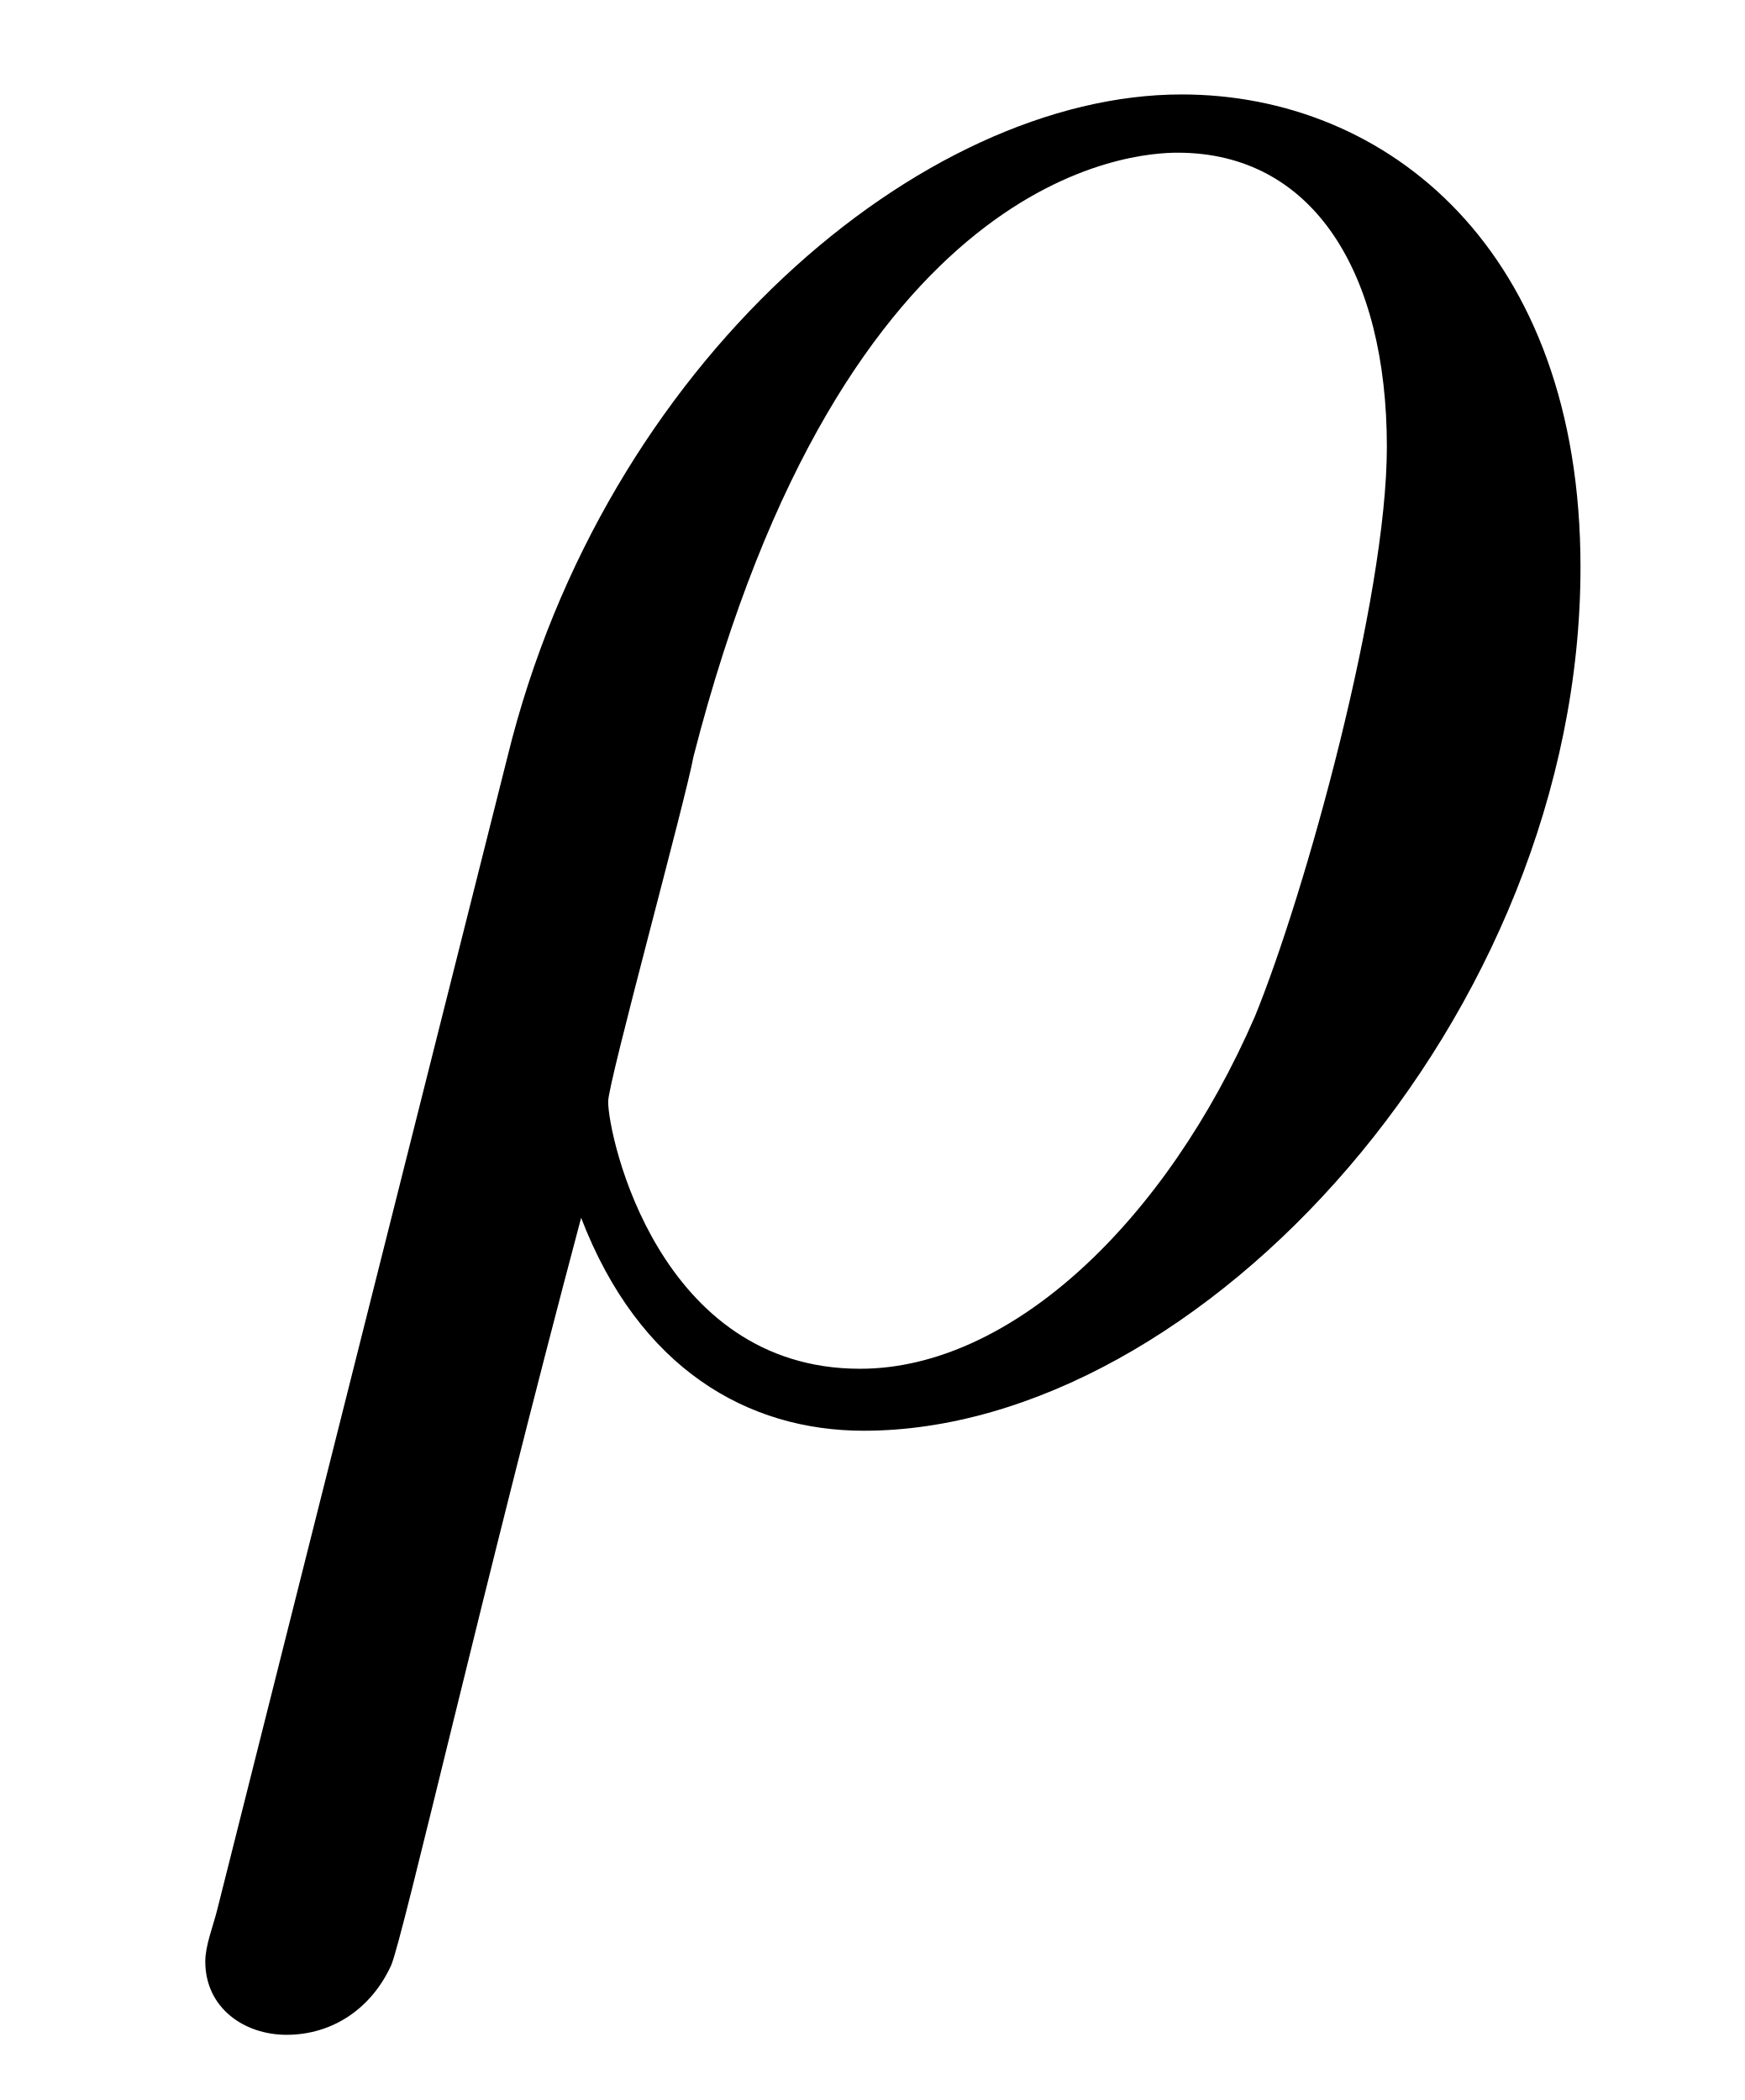
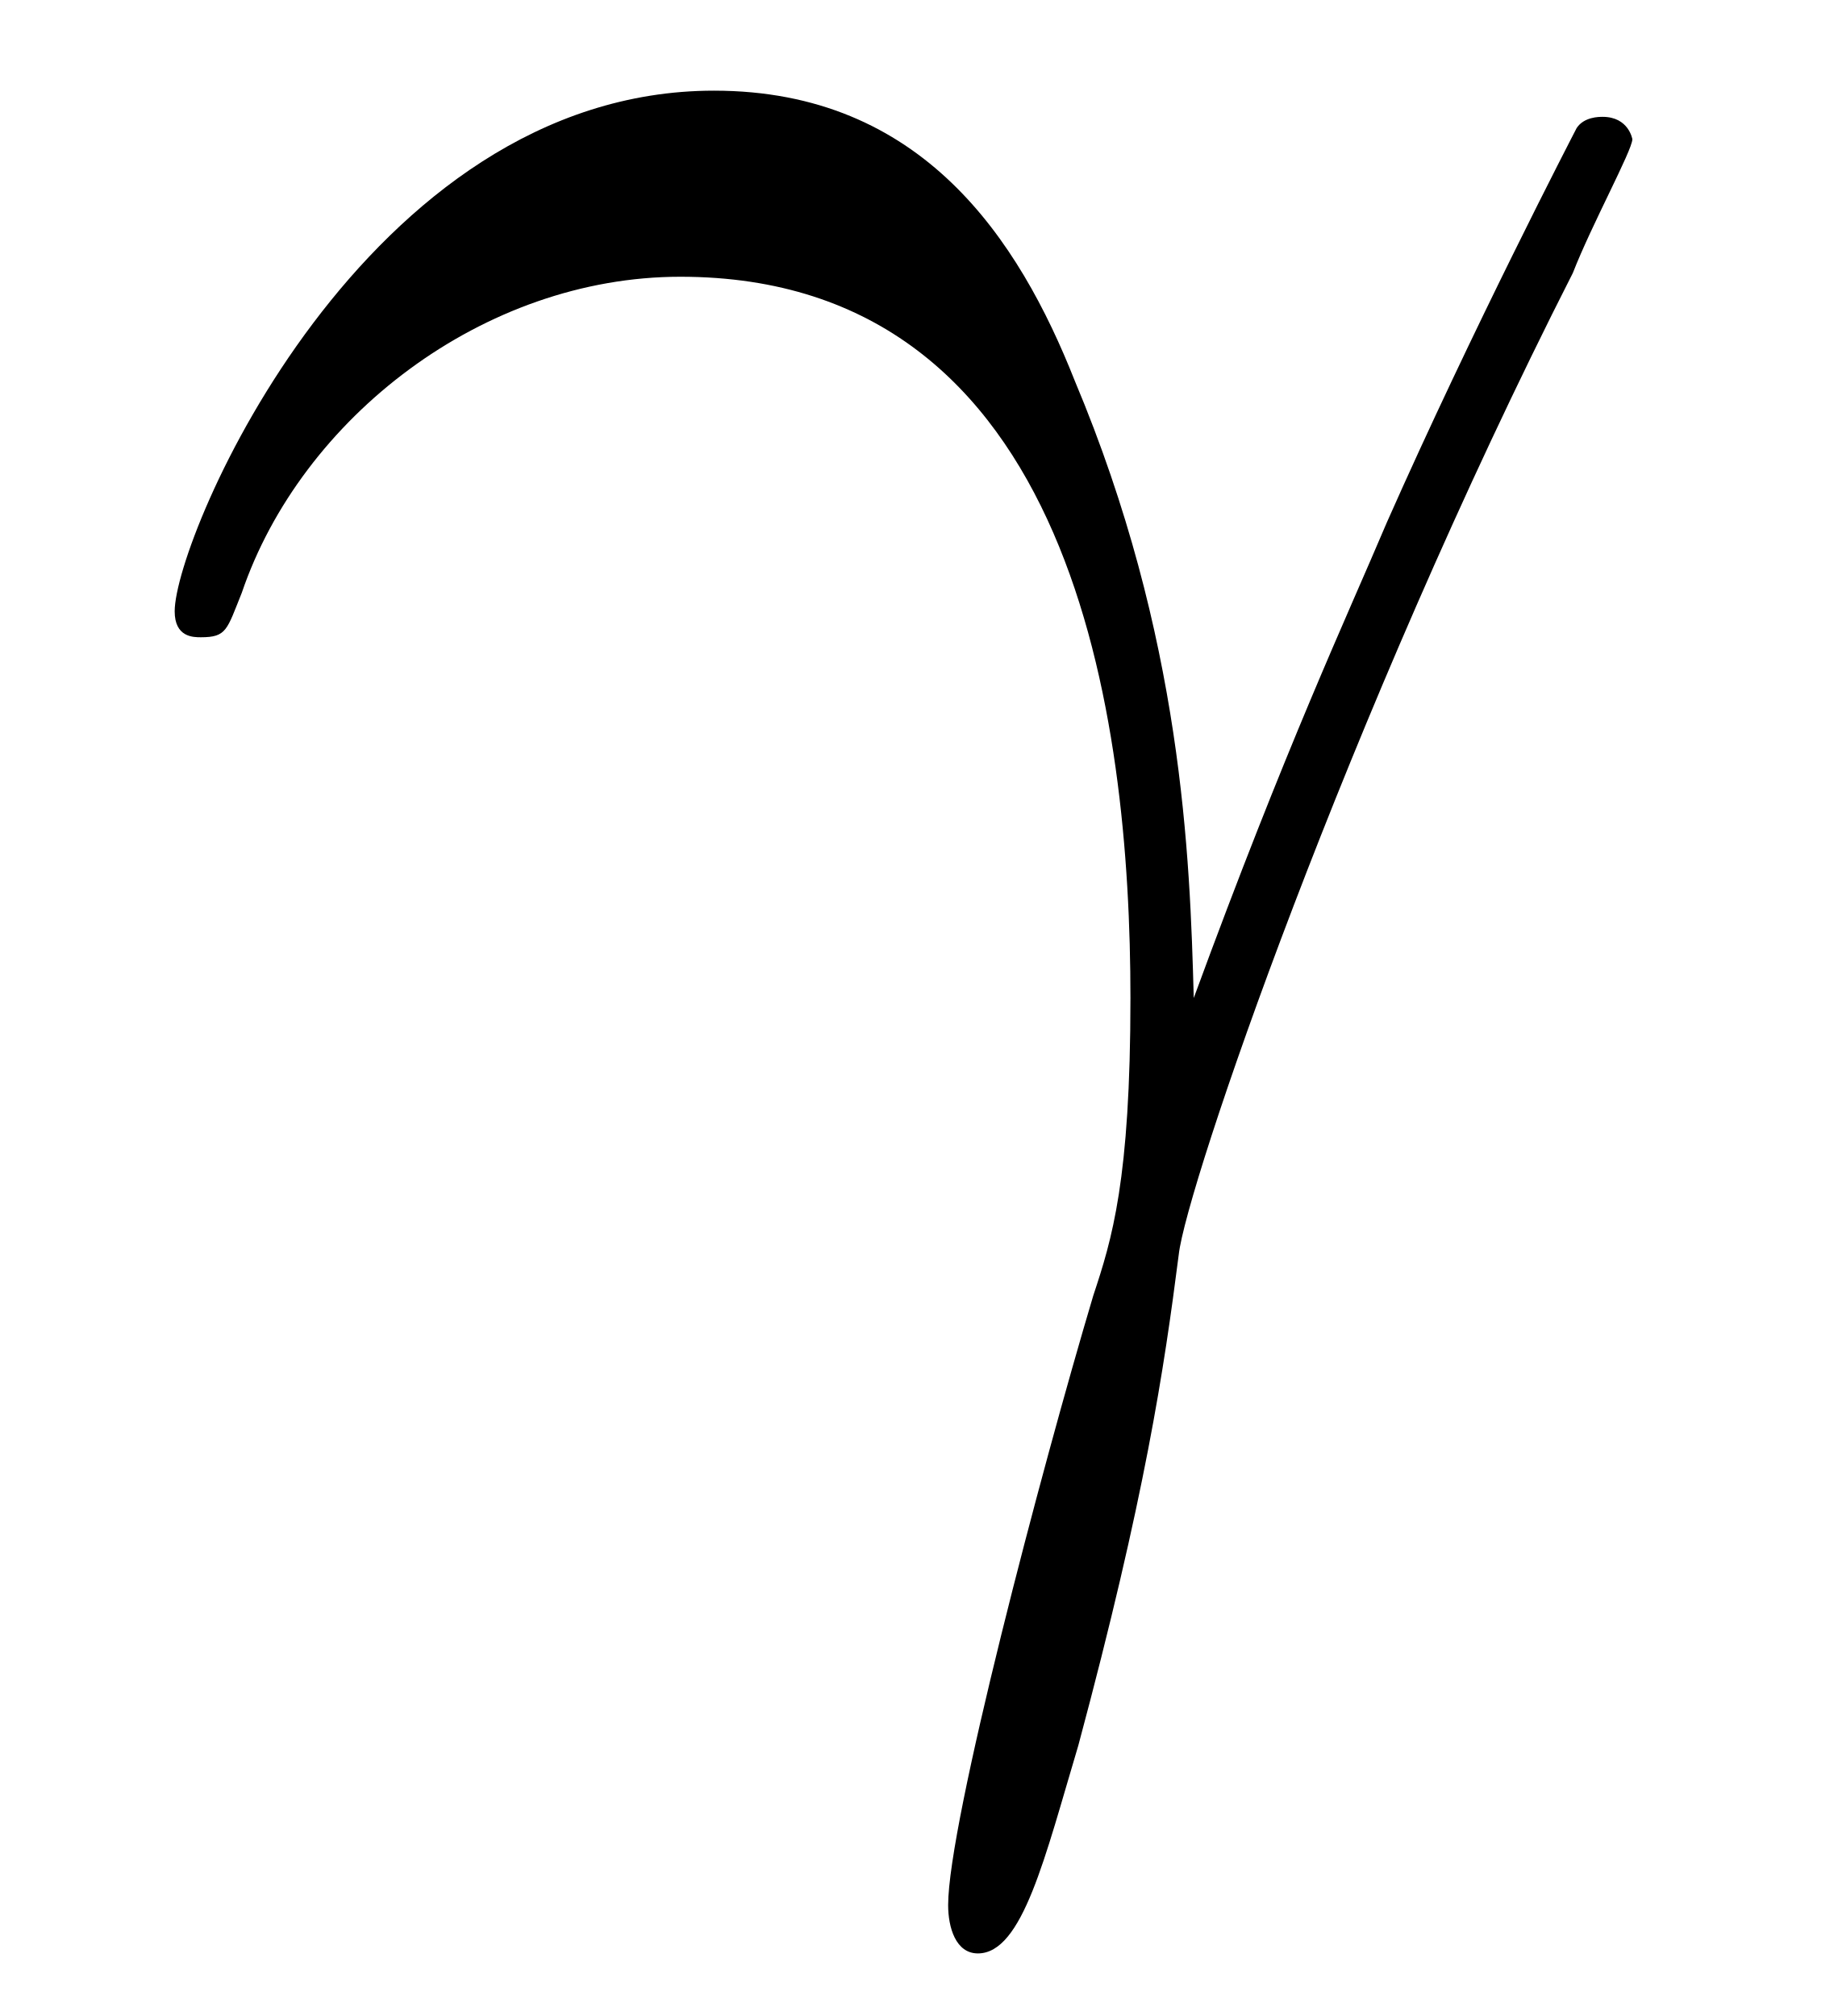
- <svg xmlns="http://www.w3.org/2000/svg" xmlns:xlink="http://www.w3.org/1999/xlink" viewBox="0 0 7.038 8.472" version="1.2">
+ <svg xmlns="http://www.w3.org/2000/svg" xmlns:xlink="http://www.w3.org/1999/xlink" viewBox="0 0 7.722 8.472" version="1.2">
  <defs>
    <g>
      <symbol overflow="visible" id="glyph0-0">
        <path style="stroke:none;" d="" />
      </symbol>
      <symbol overflow="visible" id="glyph0-1">
-         <path style="stroke:none;" d="M 0.375 2.062 C 0.359 2.125 0.328 2.203 0.328 2.266 C 0.328 2.453 0.484 2.562 0.656 2.562 C 0.844 2.562 1 2.453 1.078 2.281 C 1.125 2.172 1.453 0.734 1.844 -0.734 C 2.078 -0.125 2.516 0.125 2.984 0.125 C 4.344 0.125 5.875 -1.547 5.875 -3.359 C 5.875 -4.641 5.094 -5.266 4.266 -5.266 C 3.219 -5.266 1.938 -4.188 1.547 -2.594 Z M 2.969 -0.125 C 2.156 -0.125 1.953 -1.062 1.953 -1.203 C 1.953 -1.281 2.266 -2.422 2.297 -2.594 C 2.906 -4.969 4.078 -5.031 4.25 -5.031 C 4.797 -5.031 5.094 -4.547 5.094 -3.844 C 5.094 -3.234 4.766 -2.047 4.562 -1.547 C 4.203 -0.719 3.578 -0.125 2.969 -0.125 Z M 2.969 -0.125 " />
+         <path style="stroke:none;" d="M 4.516 -1.453 C 4.5 -2.047 4.469 -2.969 4.016 -4.047 C 3.781 -4.641 3.375 -5.266 2.5 -5.266 C 1.031 -5.266 0.234 -3.391 0.234 -3.078 C 0.234 -2.969 0.312 -2.969 0.344 -2.969 C 0.453 -2.969 0.453 -3 0.516 -3.156 C 0.766 -3.891 1.531 -4.484 2.359 -4.484 C 4.016 -4.484 4.25 -2.625 4.25 -1.453 C 4.25 -0.688 4.172 -0.438 4.094 -0.203 C 3.875 0.531 3.484 2.016 3.484 2.359 C 3.484 2.453 3.516 2.562 3.609 2.562 C 3.797 2.562 3.891 2.156 4.031 1.688 C 4.312 0.641 4.391 0.109 4.453 -0.375 C 4.484 -0.656 5.156 -2.625 6.109 -4.5 C 6.188 -4.703 6.359 -5.016 6.359 -5.062 C 6.359 -5.062 6.344 -5.156 6.234 -5.156 C 6.219 -5.156 6.156 -5.156 6.125 -5.109 C 6.109 -5.078 5.688 -4.266 5.328 -3.453 C 5.156 -3.047 4.906 -2.516 4.516 -1.453 Z M 4.516 -1.453 " />
      </symbol>
    </g>
    <clipPath id="clip1">
      <path d="M 0 0 L 7 0 L 7 8.473 L 0 8.473 Z M 0 0 " />
    </clipPath>
  </defs>
  <g id="surface1">
    <g clip-path="url(#clip1)" clip-rule="nonzero">
      <g style="fill:rgb(0%,0%,0%);fill-opacity:1;">
        <use xlink:href="#glyph0-1" x="0.5" y="5.647" />
      </g>
    </g>
  </g>
</svg>
